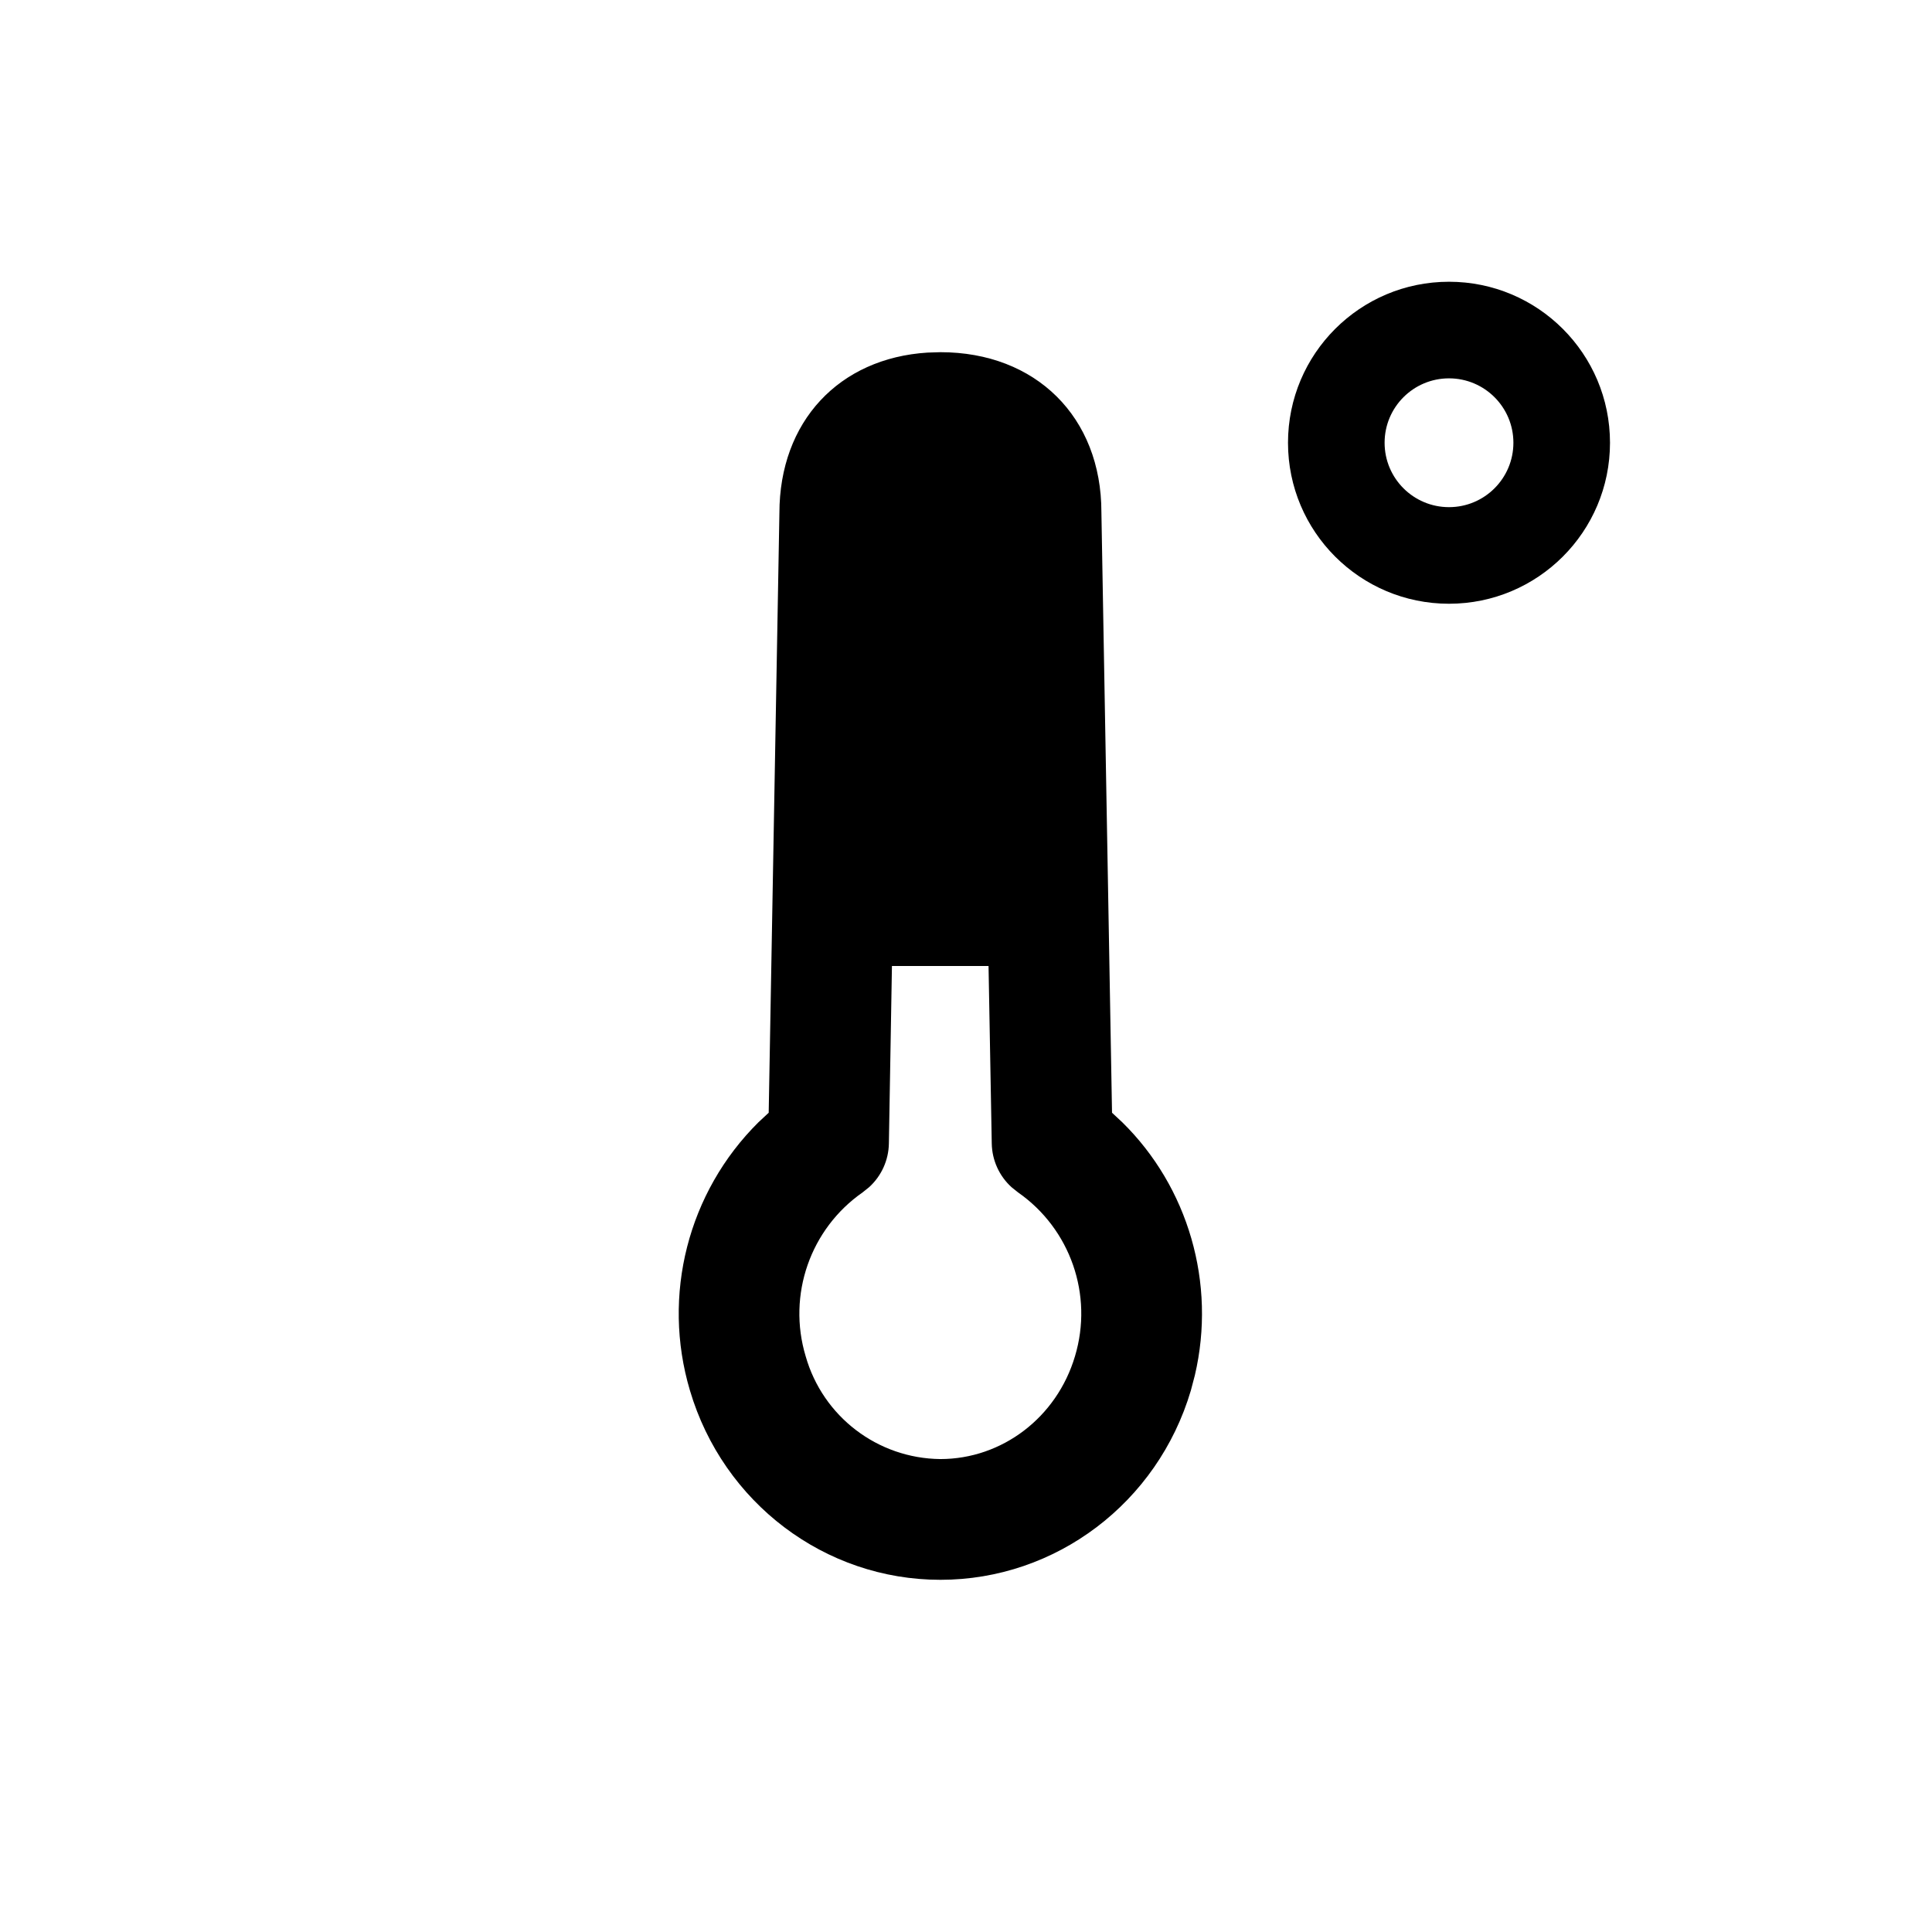
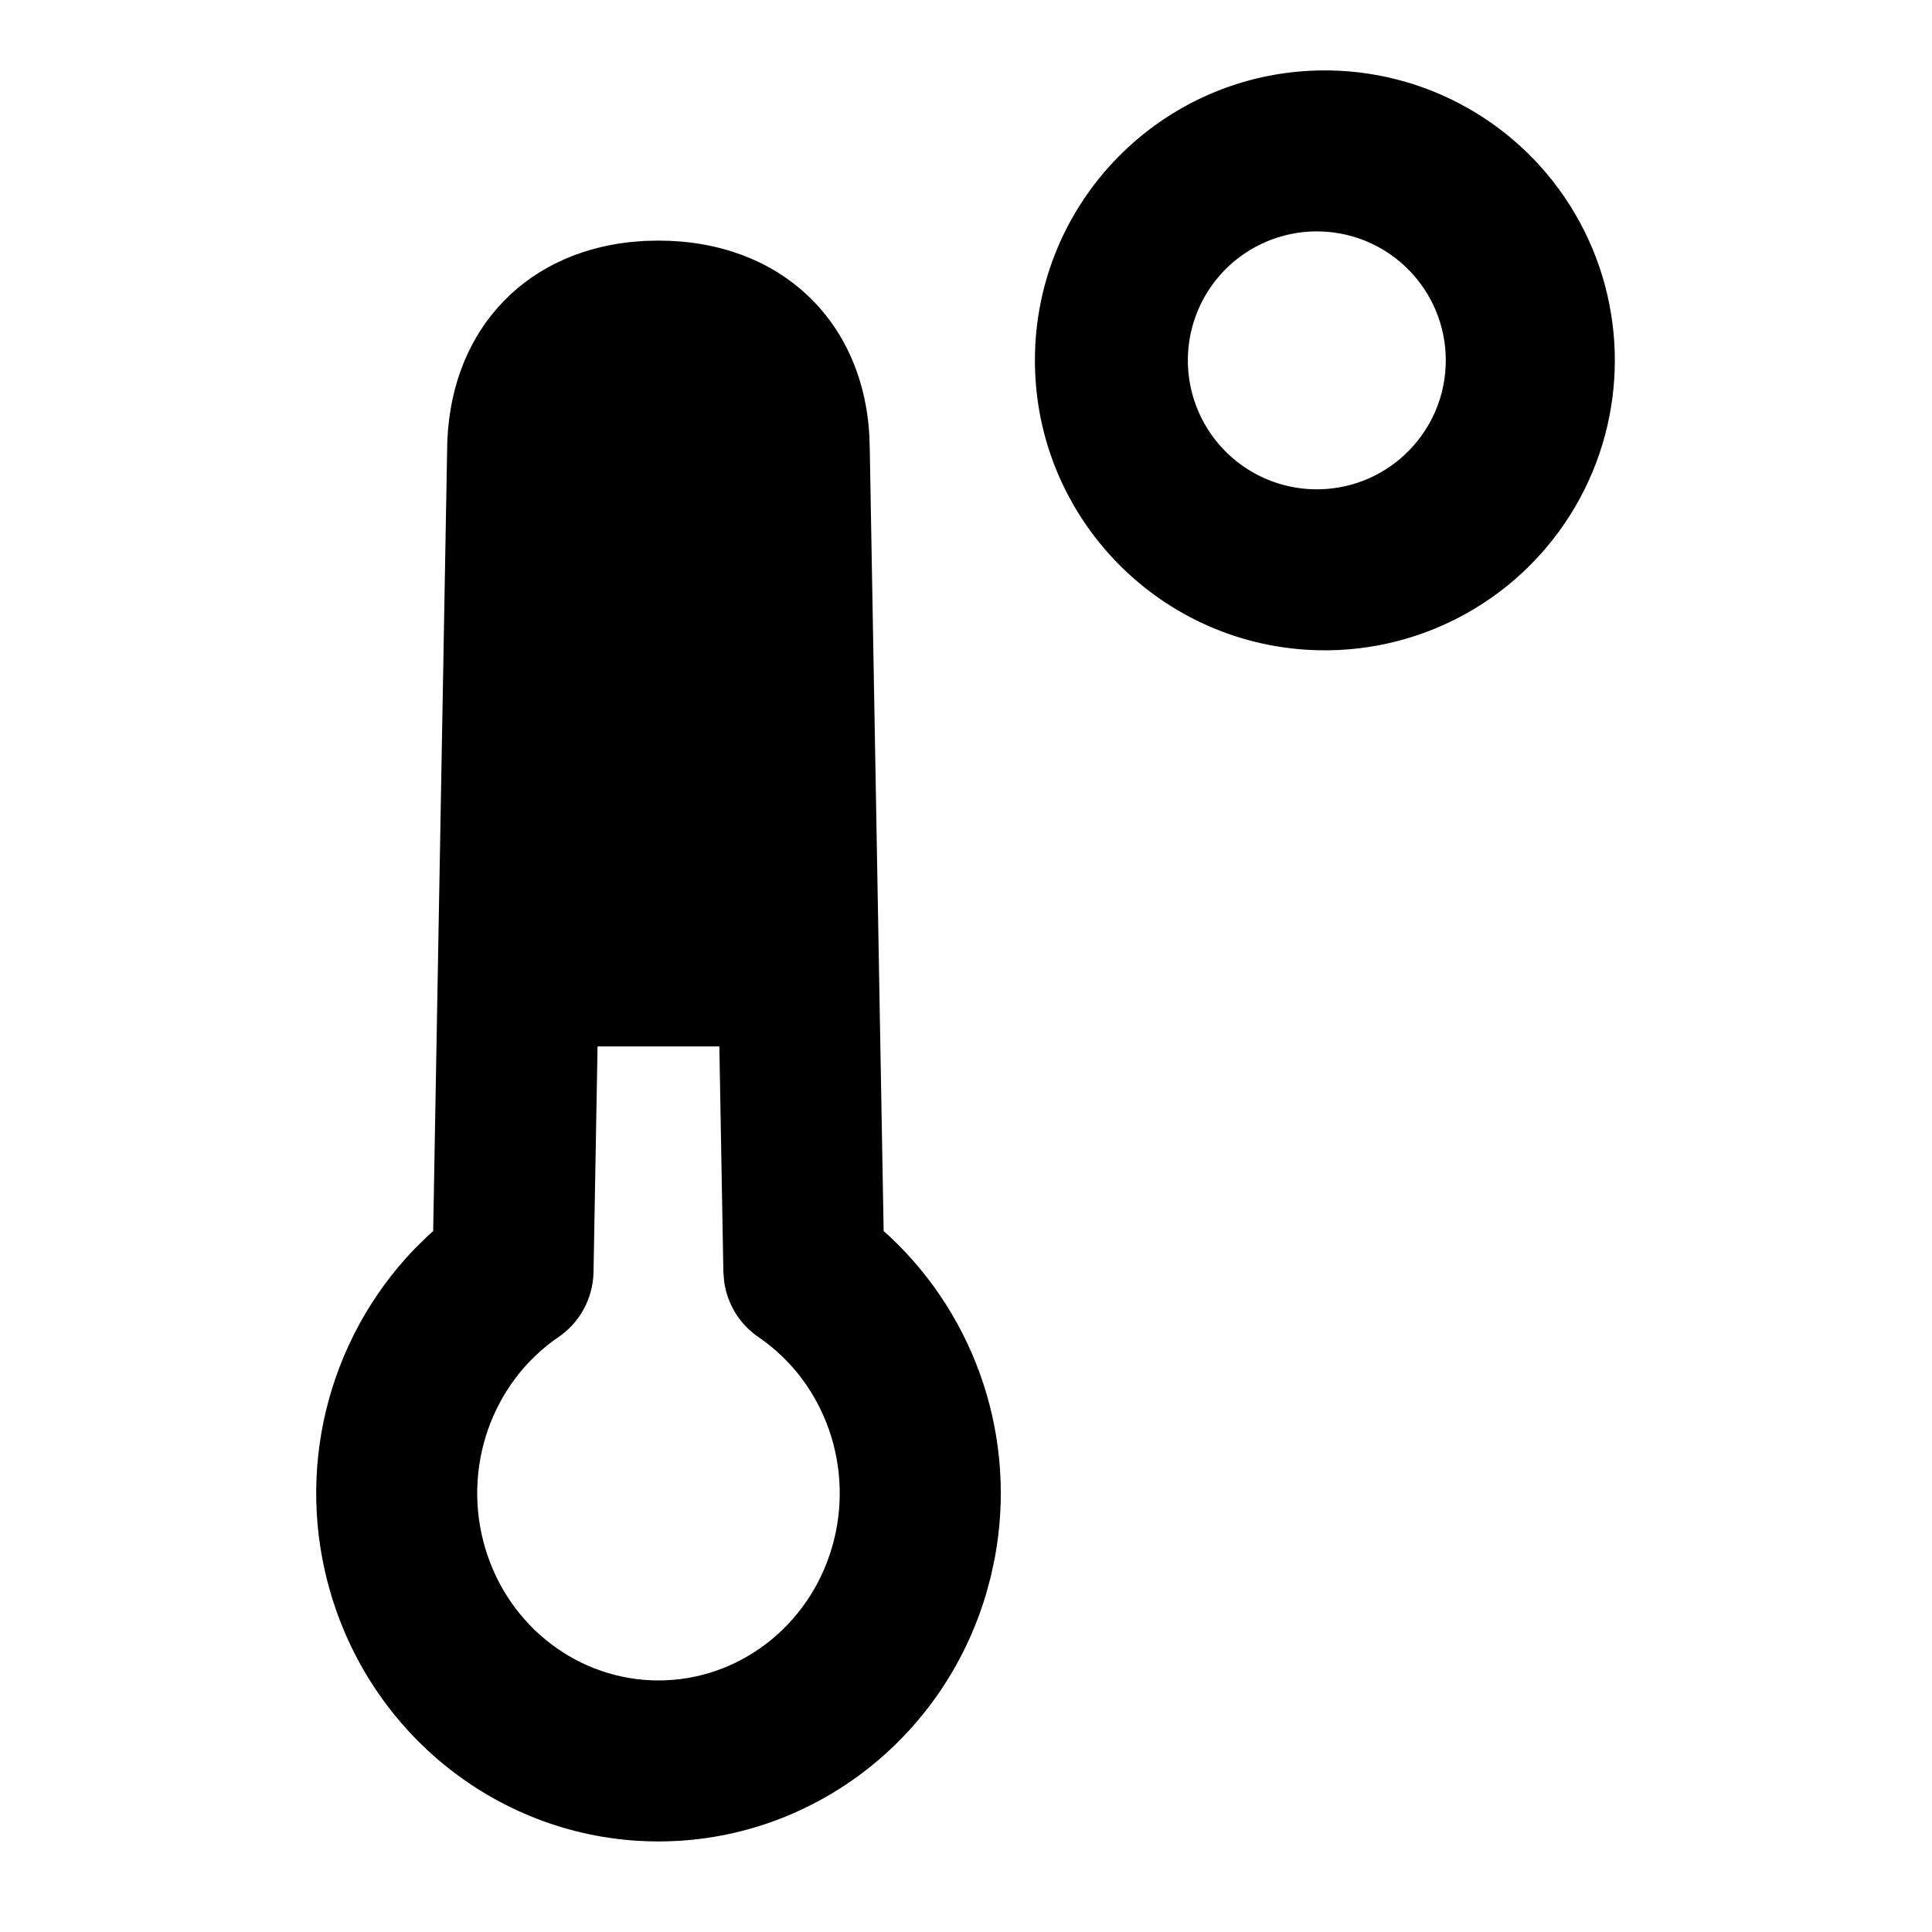
<svg xmlns="http://www.w3.org/2000/svg" width="24" height="24" viewBox="0 0 24 24">
-   <path d="M11.682 4.375c1.186 0 2 .806 2 1.987l.132 7.461.127.118c.819.805 1.17 2 .902 3.143l-.05.19c-.413 1.394-1.676 2.351-3.111 2.351-1.436 0-2.698-.957-3.111-2.351a3.347 3.347 0 0 1 .851-3.333l.127-.118.133-7.448c0-1.14.742-1.926 1.84-1.995zM12.28 12h-1.2l-.038 2.206a.75.75 0 0 1-.246.542l-.08.064a1.836 1.836 0 0 0-.708 2.035 1.758 1.758 0 0 0 1.673 1.278c.766 0 1.447-.516 1.673-1.278a1.836 1.836 0 0 0-.708-2.035l-.08-.064a.75.75 0 0 1-.246-.542L12.28 12zM18 3.5a2 2 0 1 1 0 4 2 2 0 0 1 0-4zm0 1.2a.8.8 0 1 0 0 1.6.8.8 0 0 0 0-1.6z" fill="currentColor" fill-rule="nonzero" />
+   <path d="M8.18 2.989c1.496 0 2.543.98 2.62 2.432l.005.176.172 9.696.075.067a4.373 4.373 0 0 1 1.305 3.997l-.05.232-.057.21c-.54 1.823-2.192 3.076-4.07 3.076-1.879 0-3.53-1.253-4.07-3.076a4.38 4.38 0 0 1 1.039-4.284l.158-.155.074-.067.173-9.678c0-1.446.911-2.46 2.275-2.608l.173-.014.178-.004zm.756 10.01H7.423l-.05 2.803a1 1 0 0 1-.436.808c-.83.567-1.203 1.633-.91 2.62.29.98 1.166 1.645 2.153 1.645.986 0 1.862-.664 2.153-1.645.292-.987-.08-2.053-.911-2.62a1 1 0 0 1-.426-.688l-.01-.12-.05-2.803zM16.398.875a3.602 3.602 0 1 1 0 7.203 3.602 3.602 0 0 1 0-7.203zm0 2a1.602 1.602 0 1 0 0 3.203 1.602 1.602 0 0 0 0-3.203z" fill="currentColor" fill-rule="nonzero" />
</svg>
